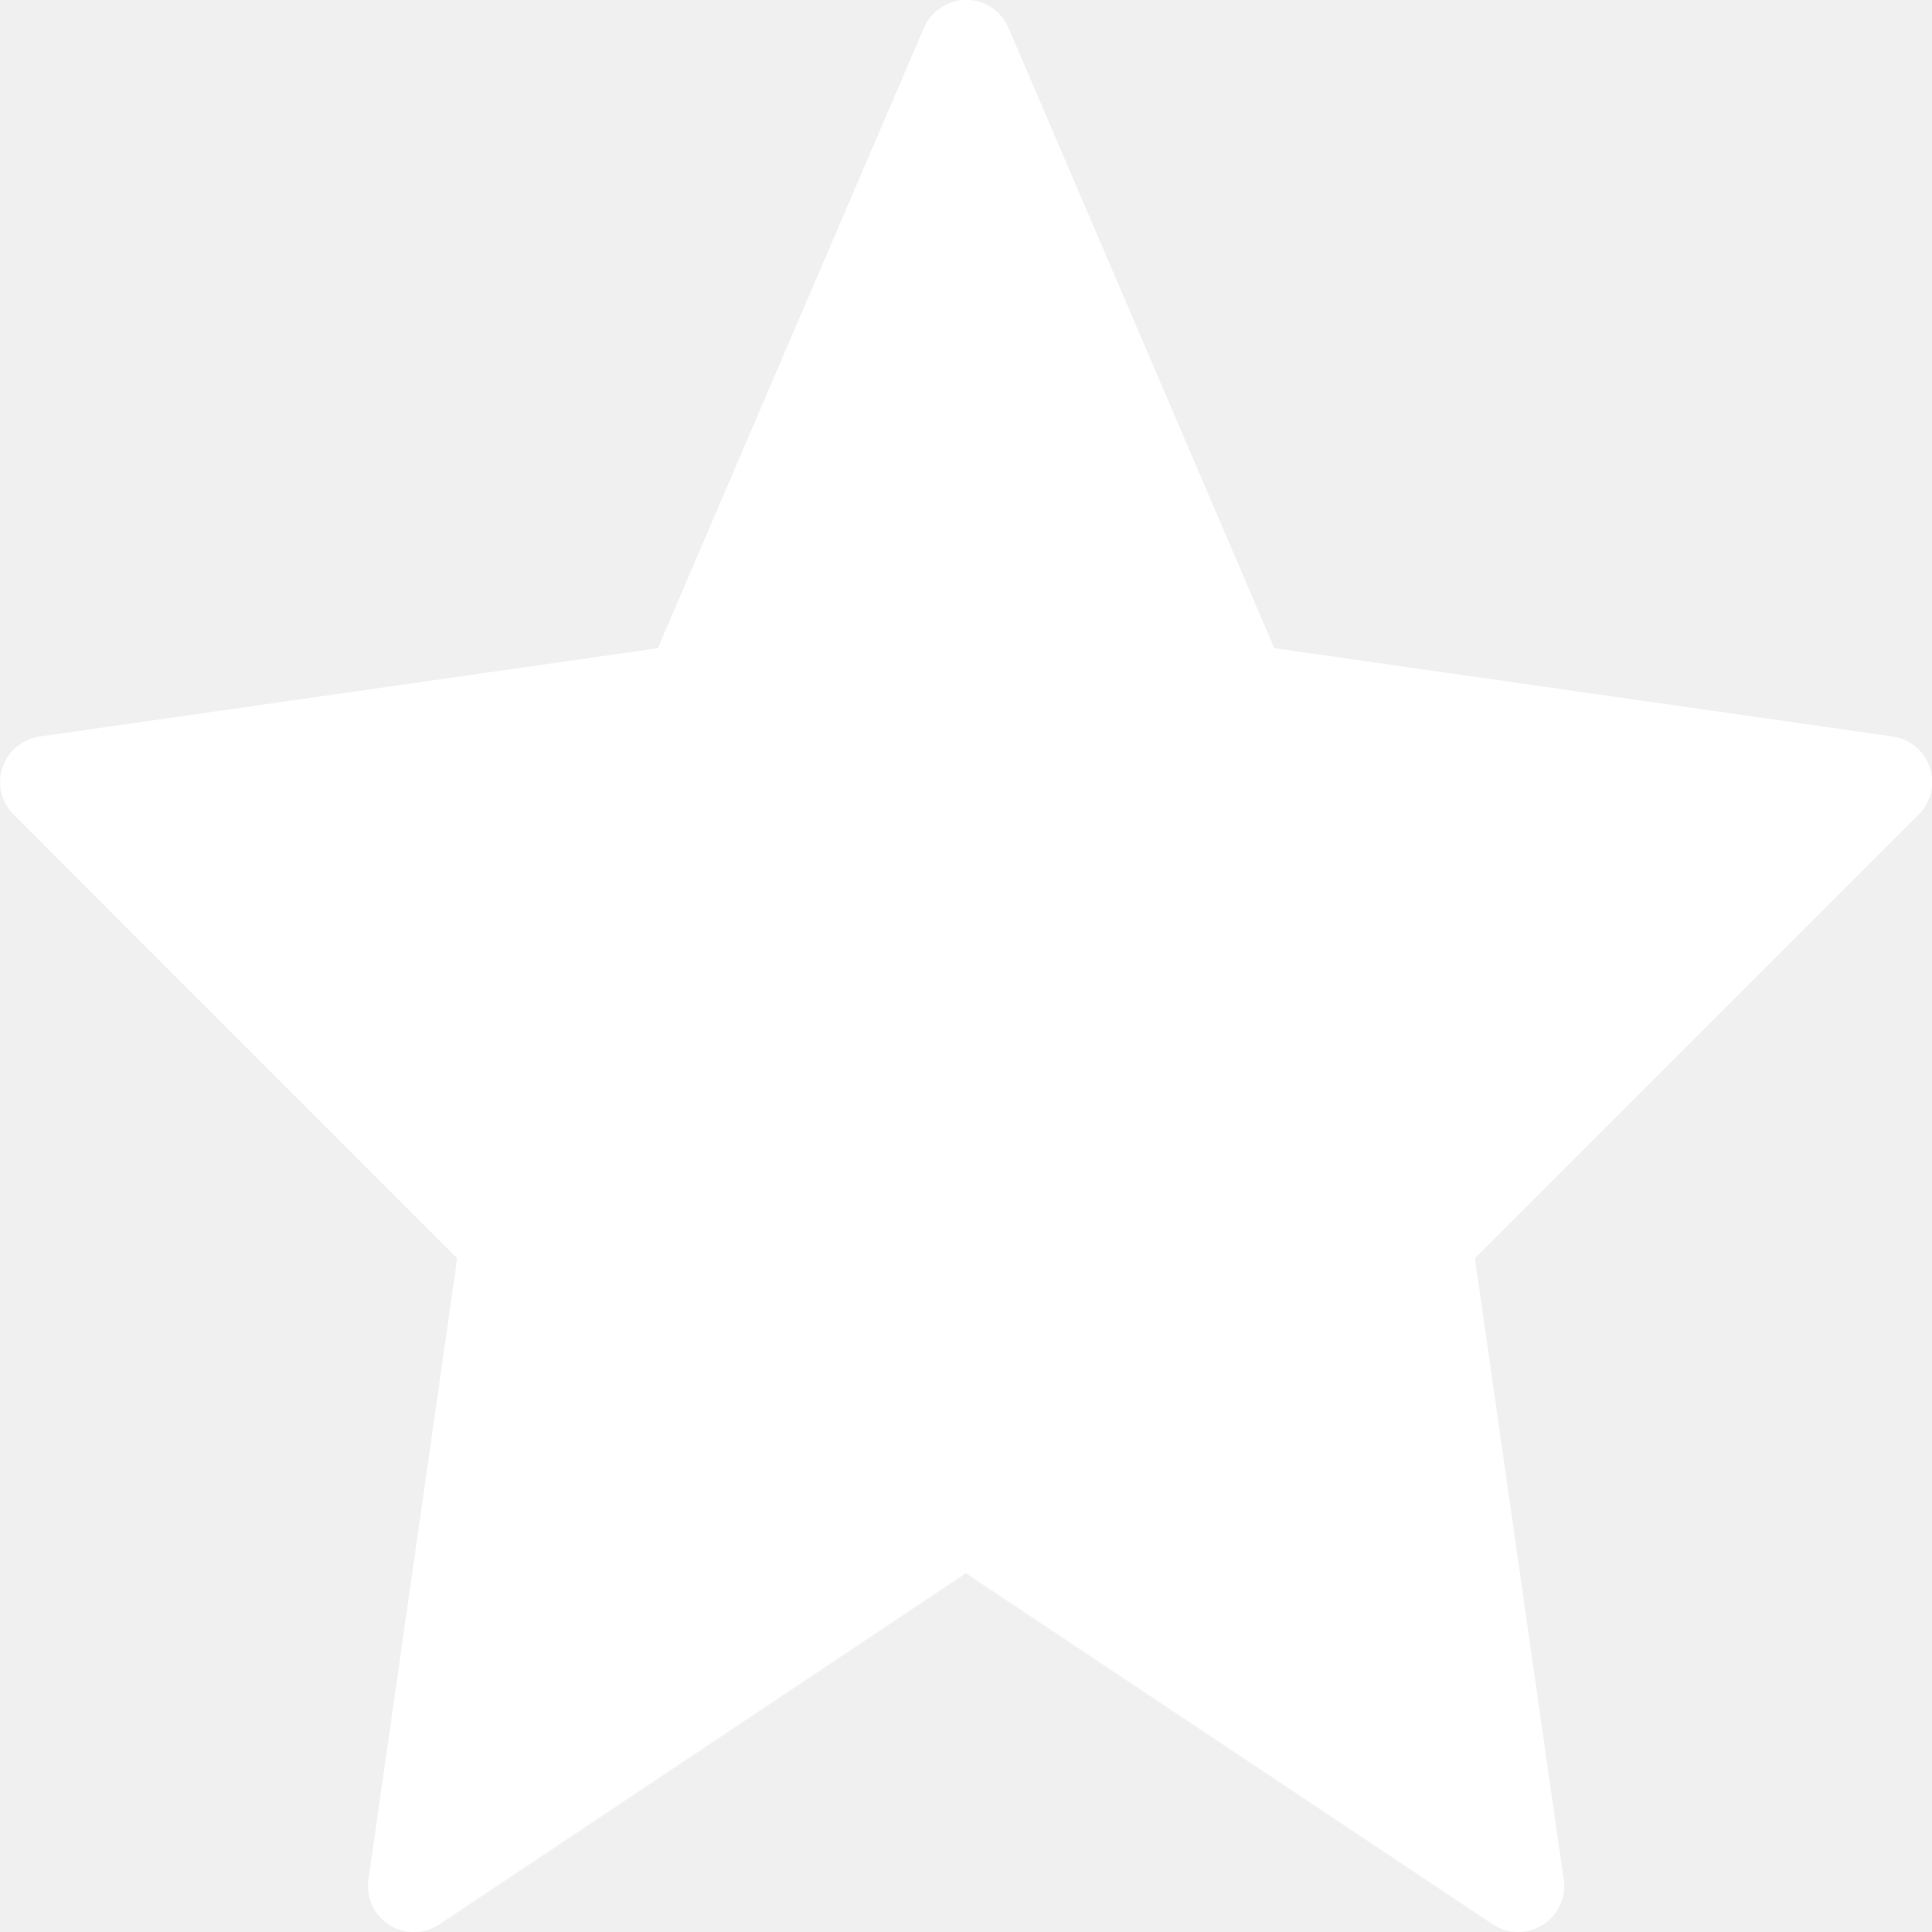
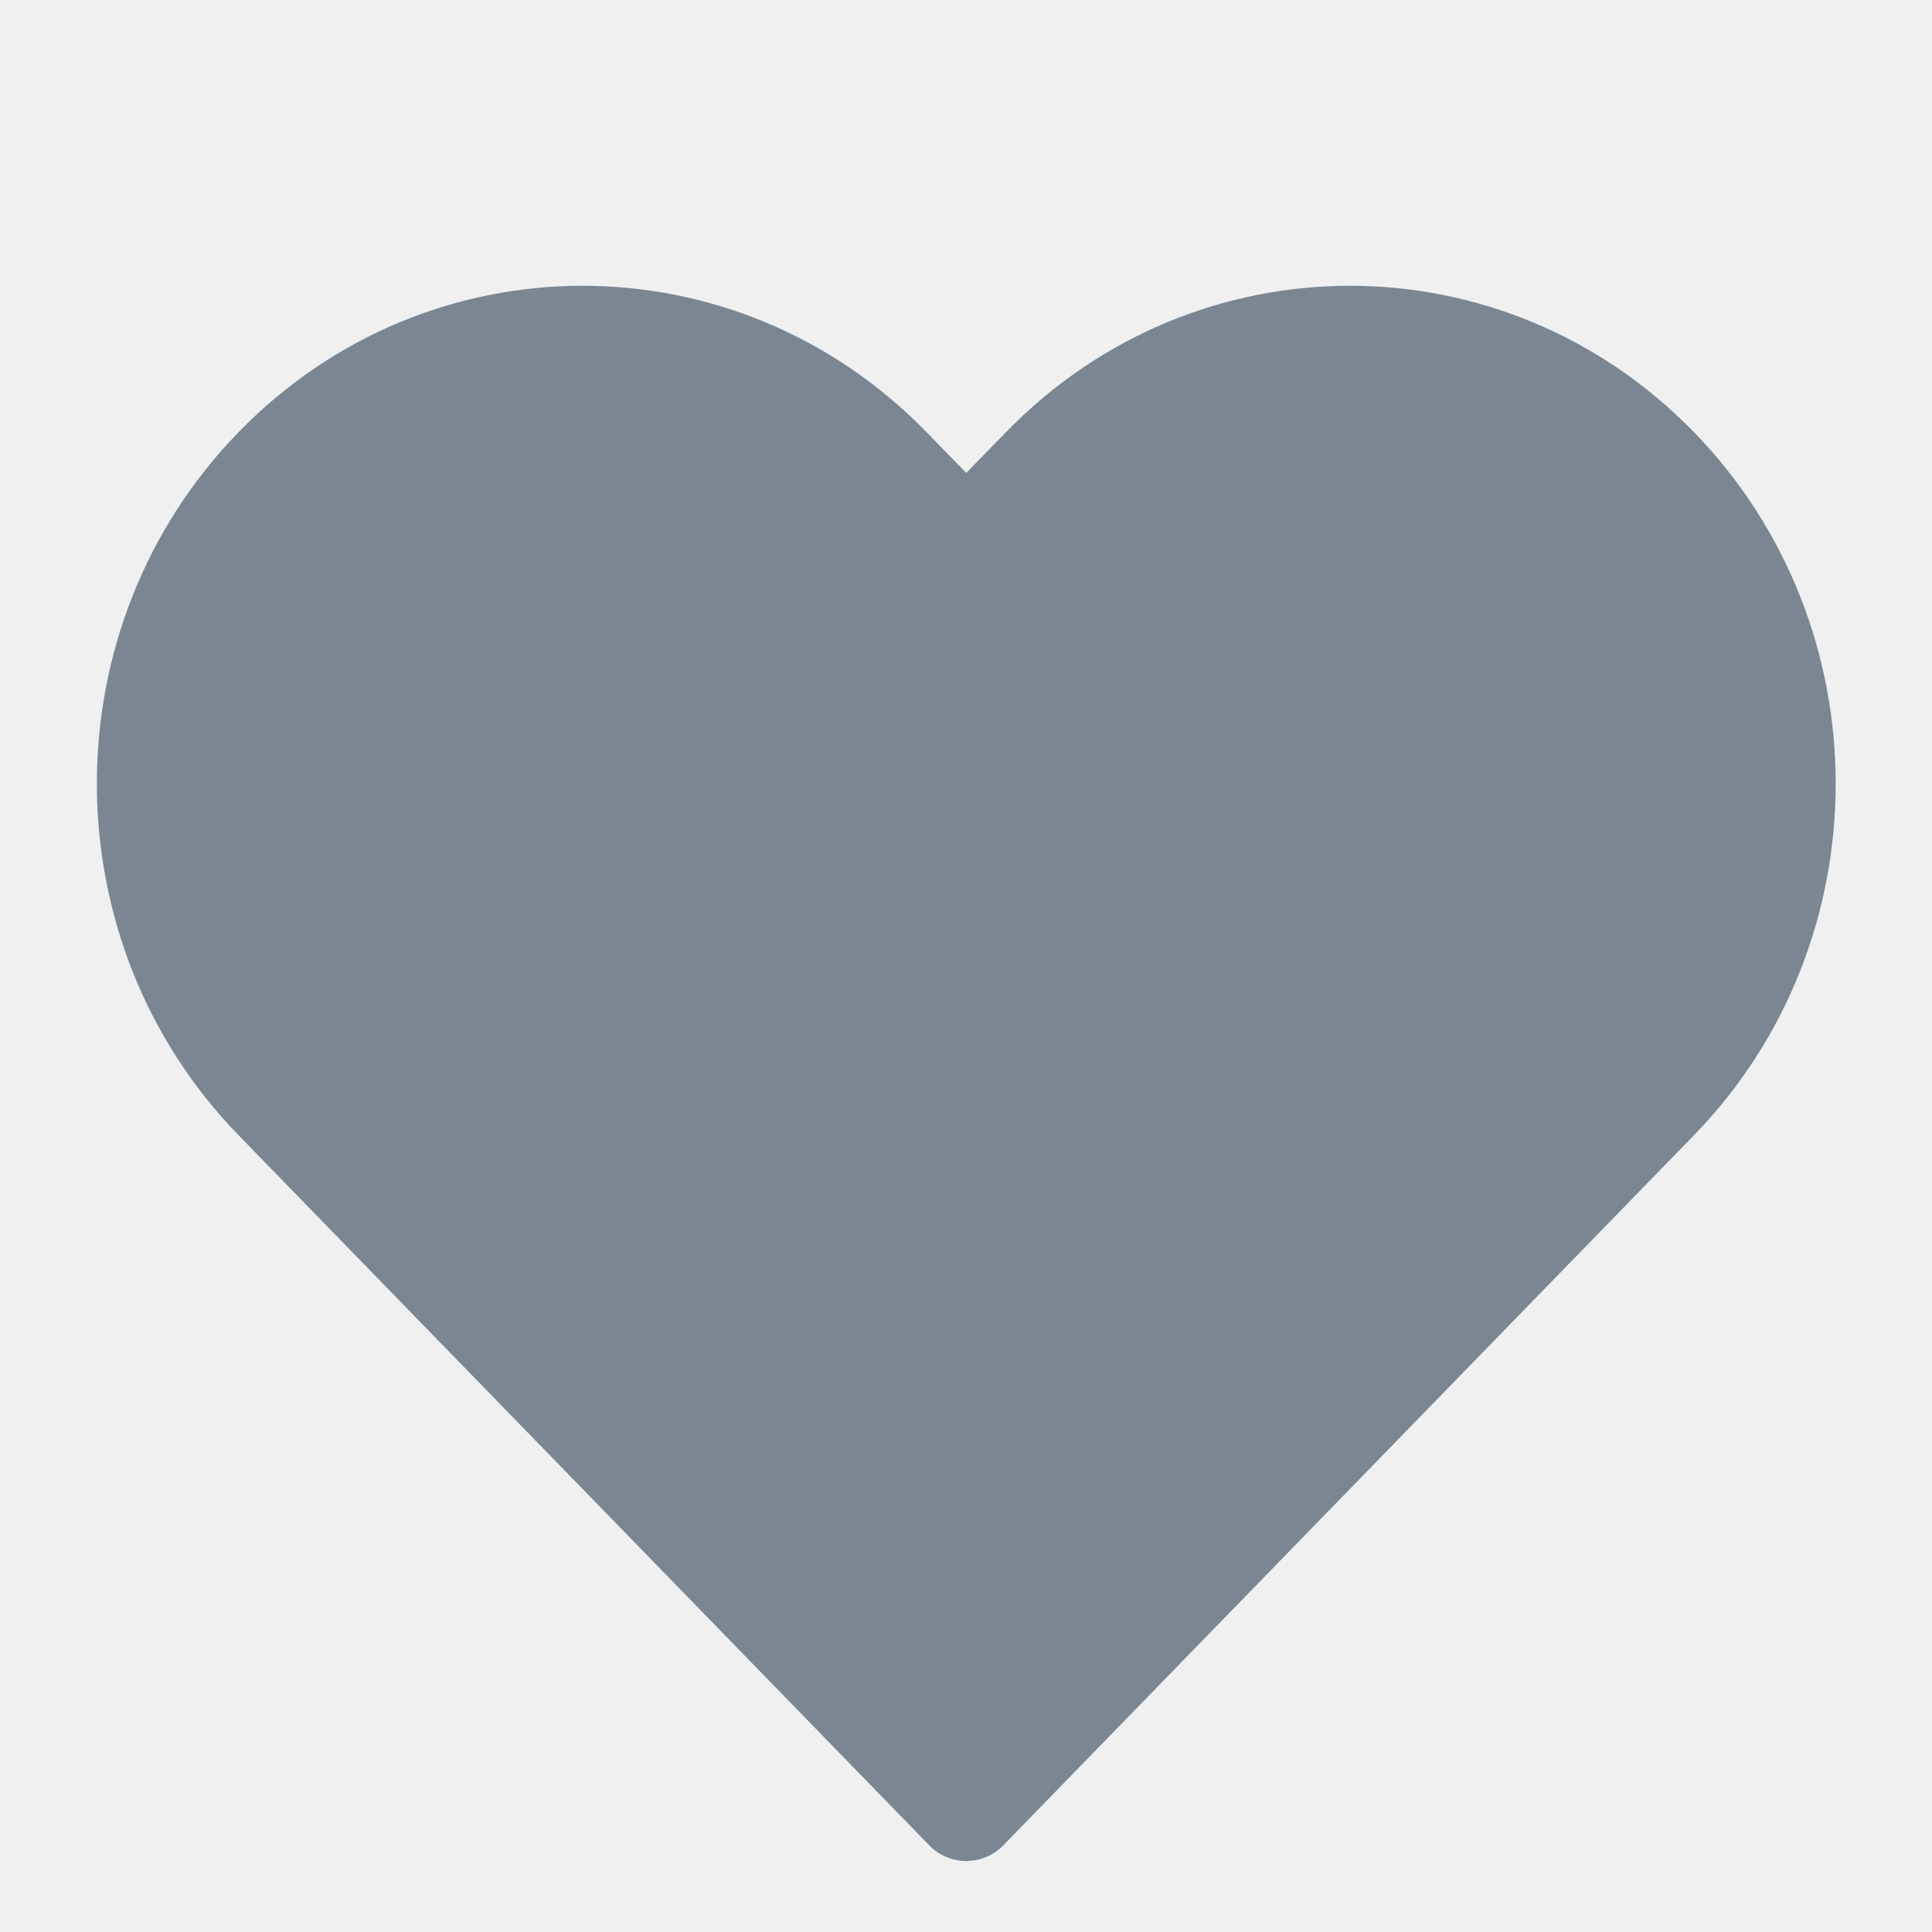
- <svg xmlns="http://www.w3.org/2000/svg" width="14" height="14" fill="none">
-   <g clip-path="url(#clip0)">
-     <path d="M7 11.4l-3.815 2.544a.333.333 0 01-.515-.325l.643-4.501L.098 5.902a.333.333 0 01.189-.565l4.48-.64L6.695.202a.333.333 0 01.613 0l1.926 4.495 4.481.64a.333.333 0 01.189.565l-3.216 3.216.643 4.502a.333.333 0 01-.514.324L7 11.401z" fill="#fff" />
-   </g>
-   <defs>
-     <clipPath id="clip0">
-       <path fill="#fff" d="M0 0h14v14H0z" />
-     </clipPath>
-   </defs>
+ <svg xmlns="http://www.w3.org/2000/svg" width="18" height="18" viewBox="0 0 18 18" fill="none">
+   <path fill-rule="evenodd" clip-rule="evenodd" d="M8.632 4.026C6.864 2.208 3.991 2.208 2.223 4.026C0.462 5.836 0.462 8.766 2.223 10.577L8.658 17.193C8.846 17.387 9.158 17.387 9.347 17.193L15.782 10.577C17.543 8.766 17.543 5.836 15.782 4.026C14.013 2.208 11.141 2.208 9.373 4.026L9.002 4.406L8.632 4.026Z" fill="#7A8793" />
</svg>
